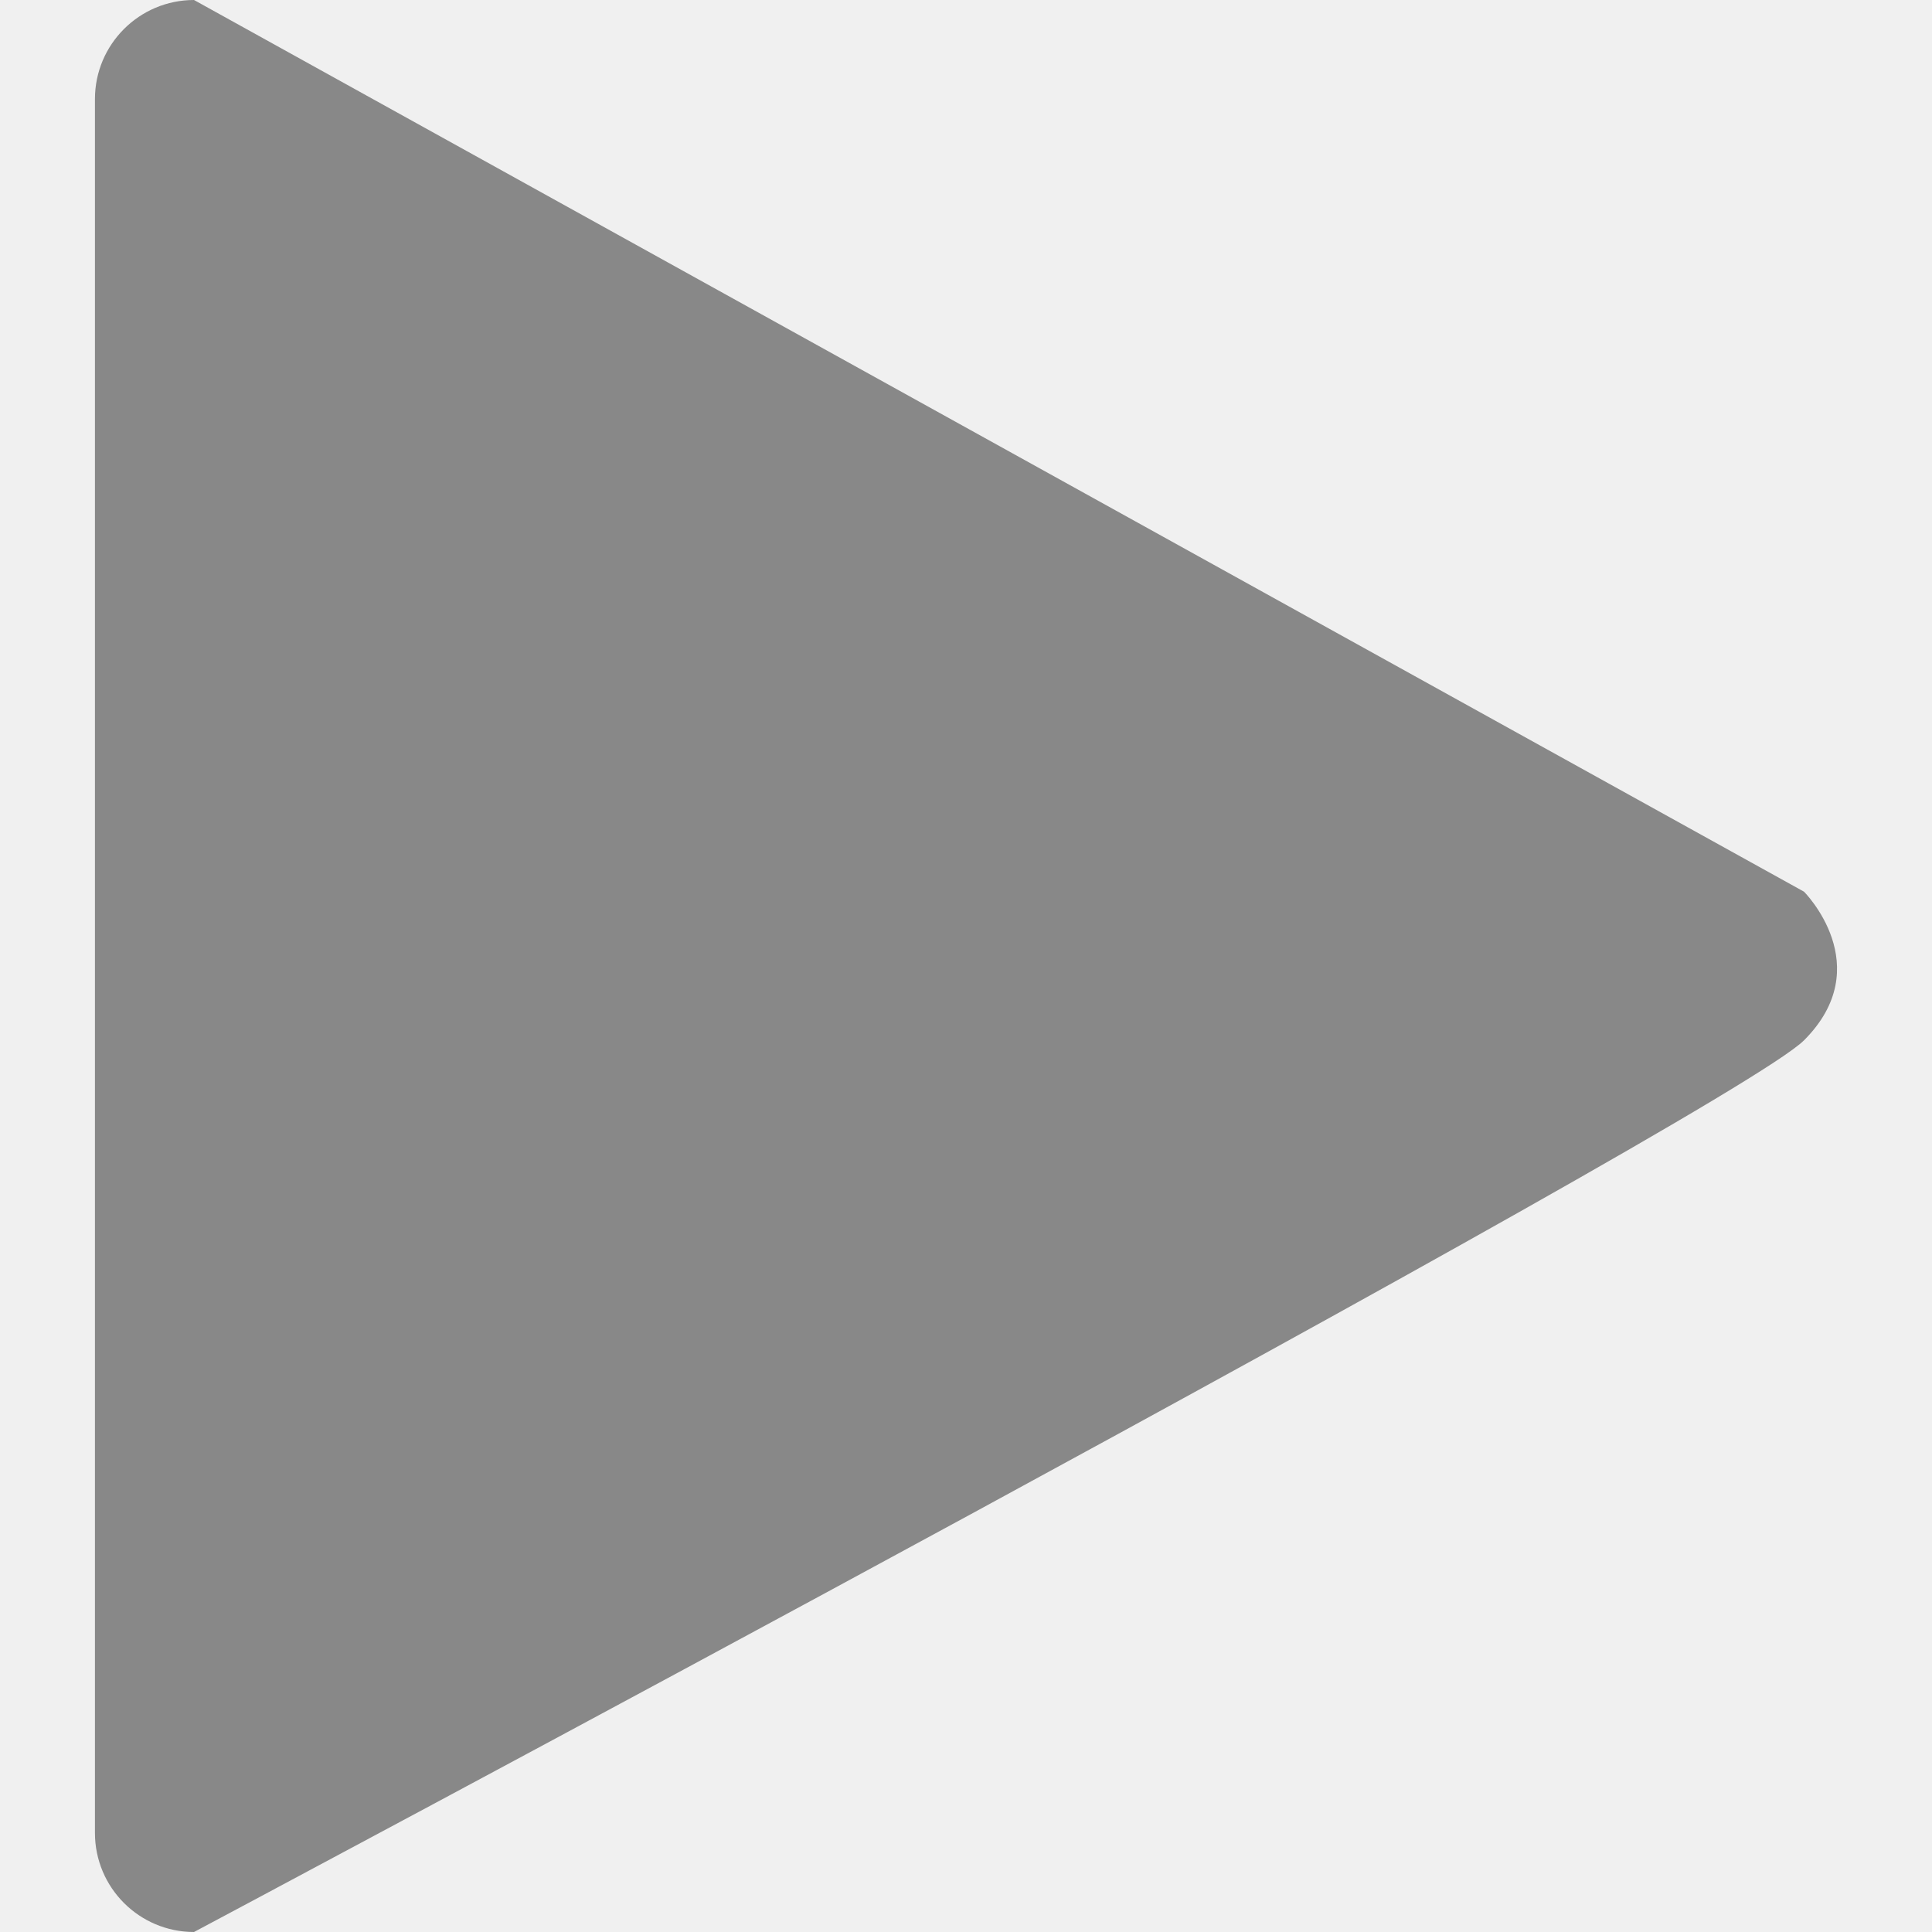
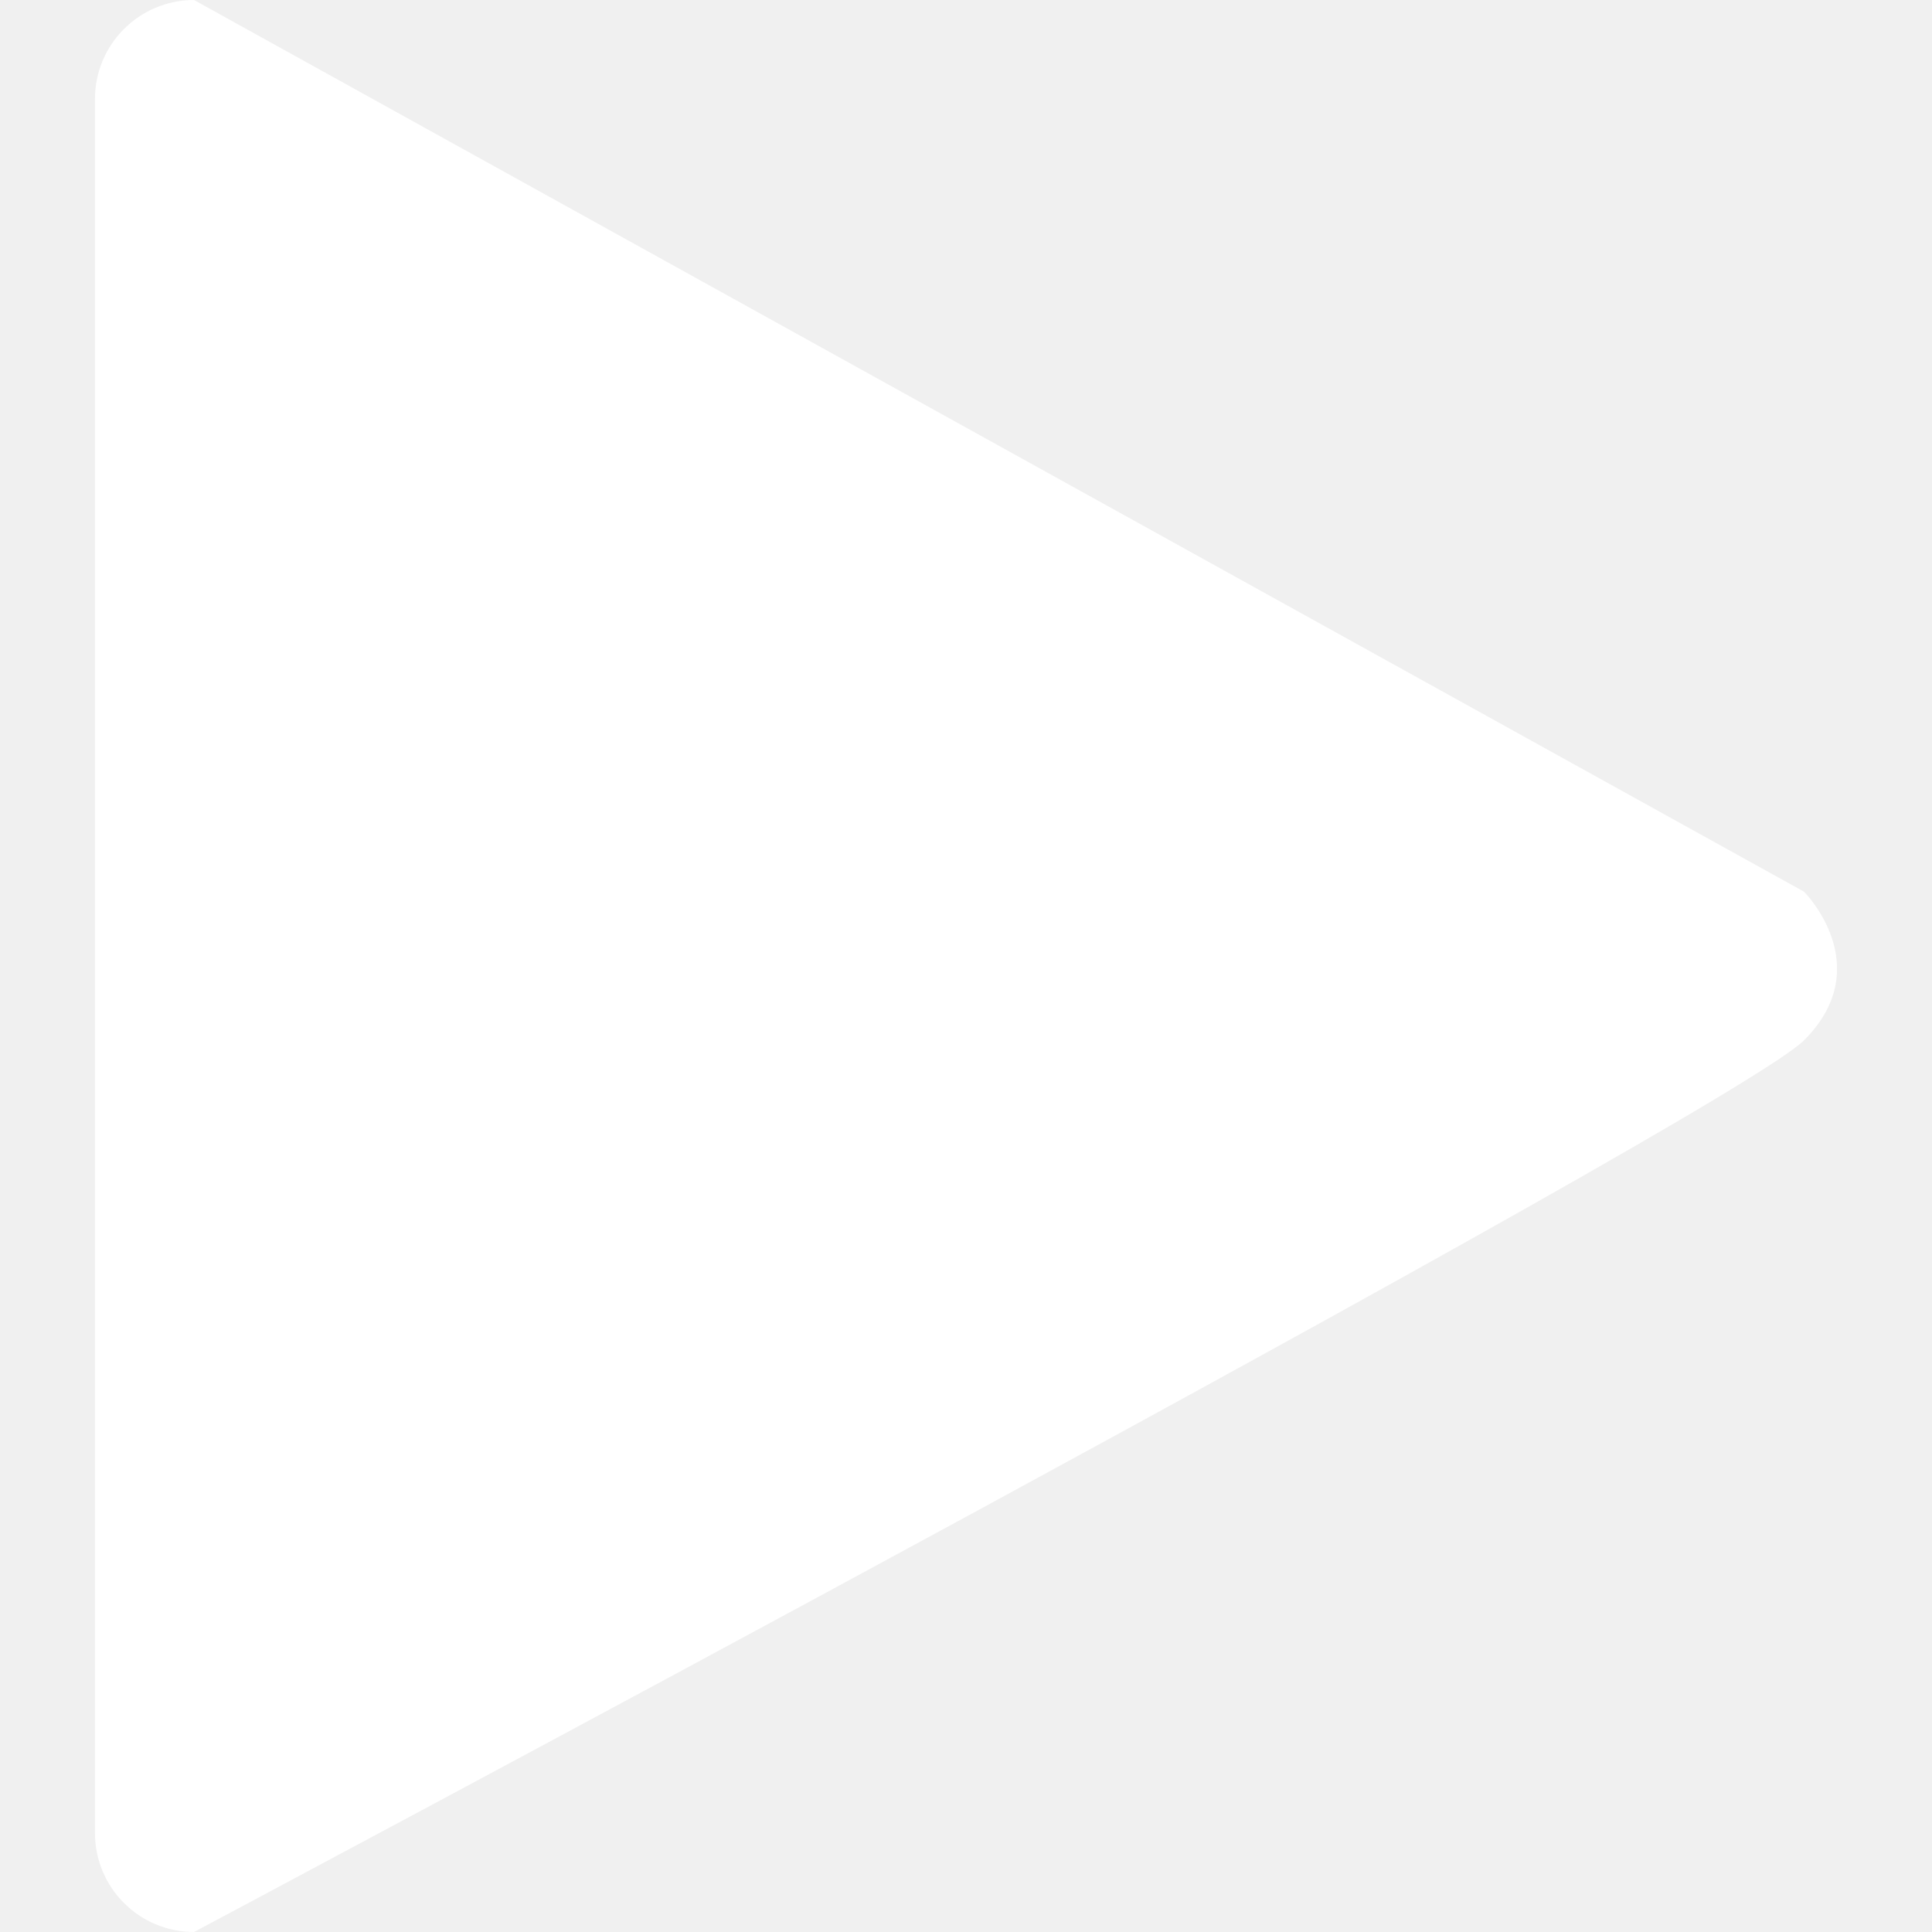
<svg xmlns="http://www.w3.org/2000/svg" version="1.1" id="Capa_1" x="0px" y="0px" viewBox="0 0 415.346 415.346" style="enable-background:new 0 0 415.346 415.346;" xml:space="preserve" width="512px" height="512px">
  <g>
    <g>
-       <path d="M41.712,415.346c-11.763,0-21.3-9.537-21.3-21.3V21.299C20.412,9.536,29.949,0,41.712,0l346.122,191.697    c0,0,15.975,15.975,0,31.951C371.859,239.622,41.712,415.346,41.712,415.346z" fill="#888" />
+       <path d="M41.712,415.346c-11.763,0-21.3-9.537-21.3-21.3V21.299C20.412,9.536,29.949,0,41.712,0l346.122,191.697    c0,0,15.975,15.975,0,31.951C371.859,239.622,41.712,415.346,41.712,415.346z" fill="#fff" />
    </g>
  </g>
</svg>
